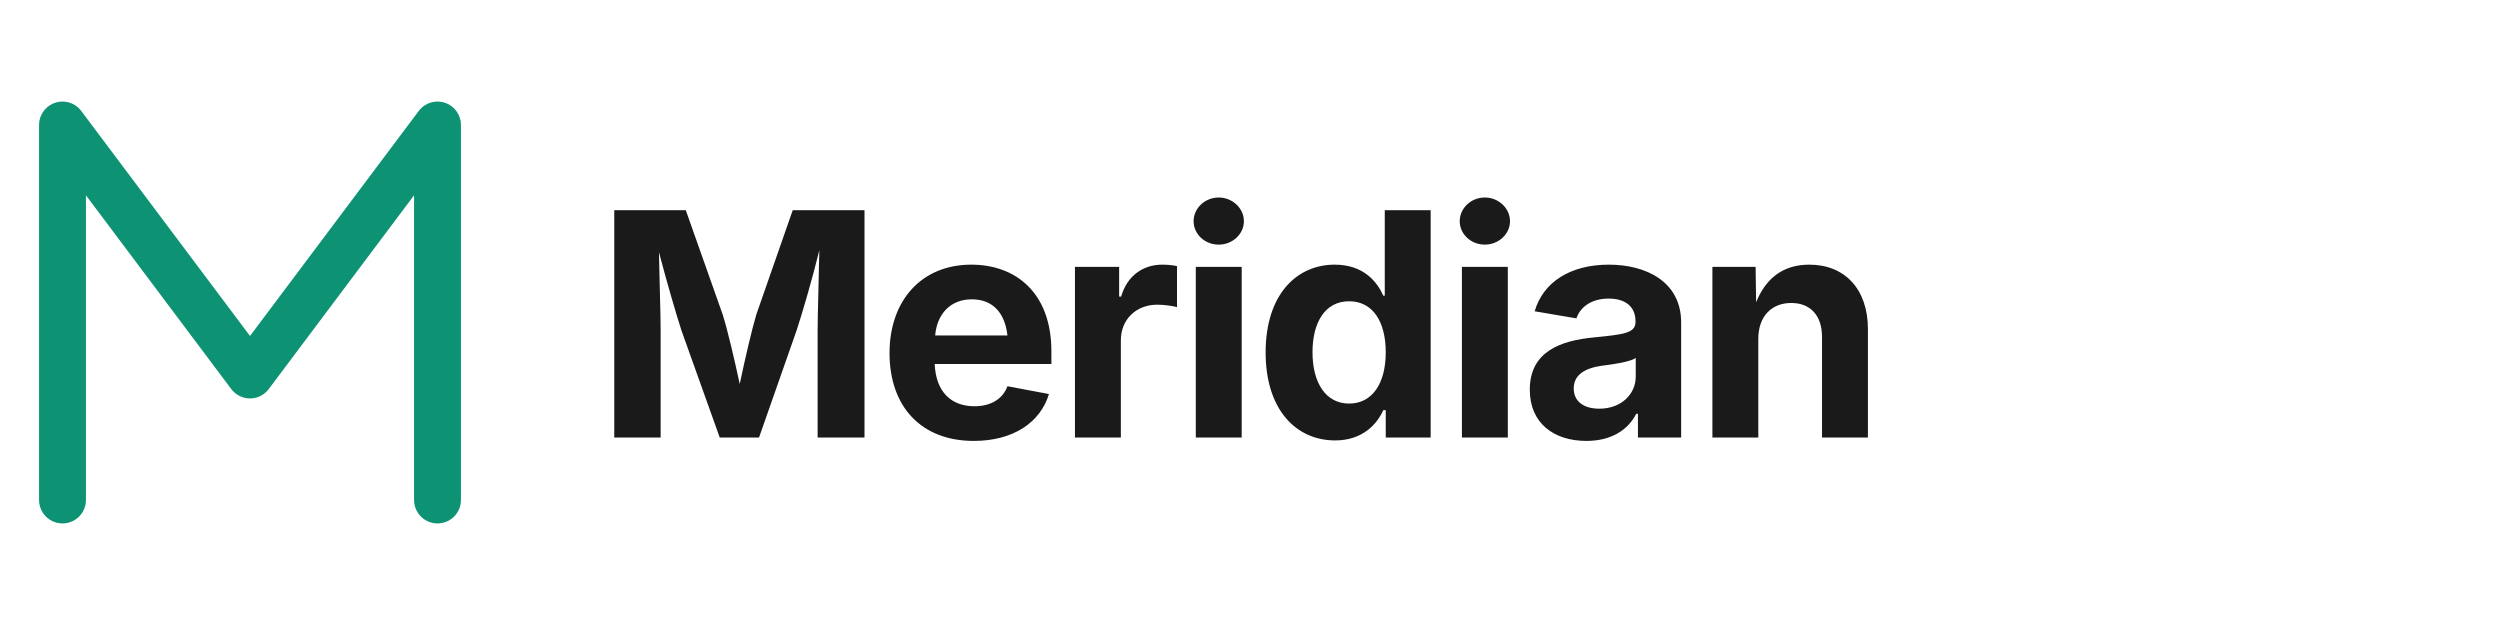
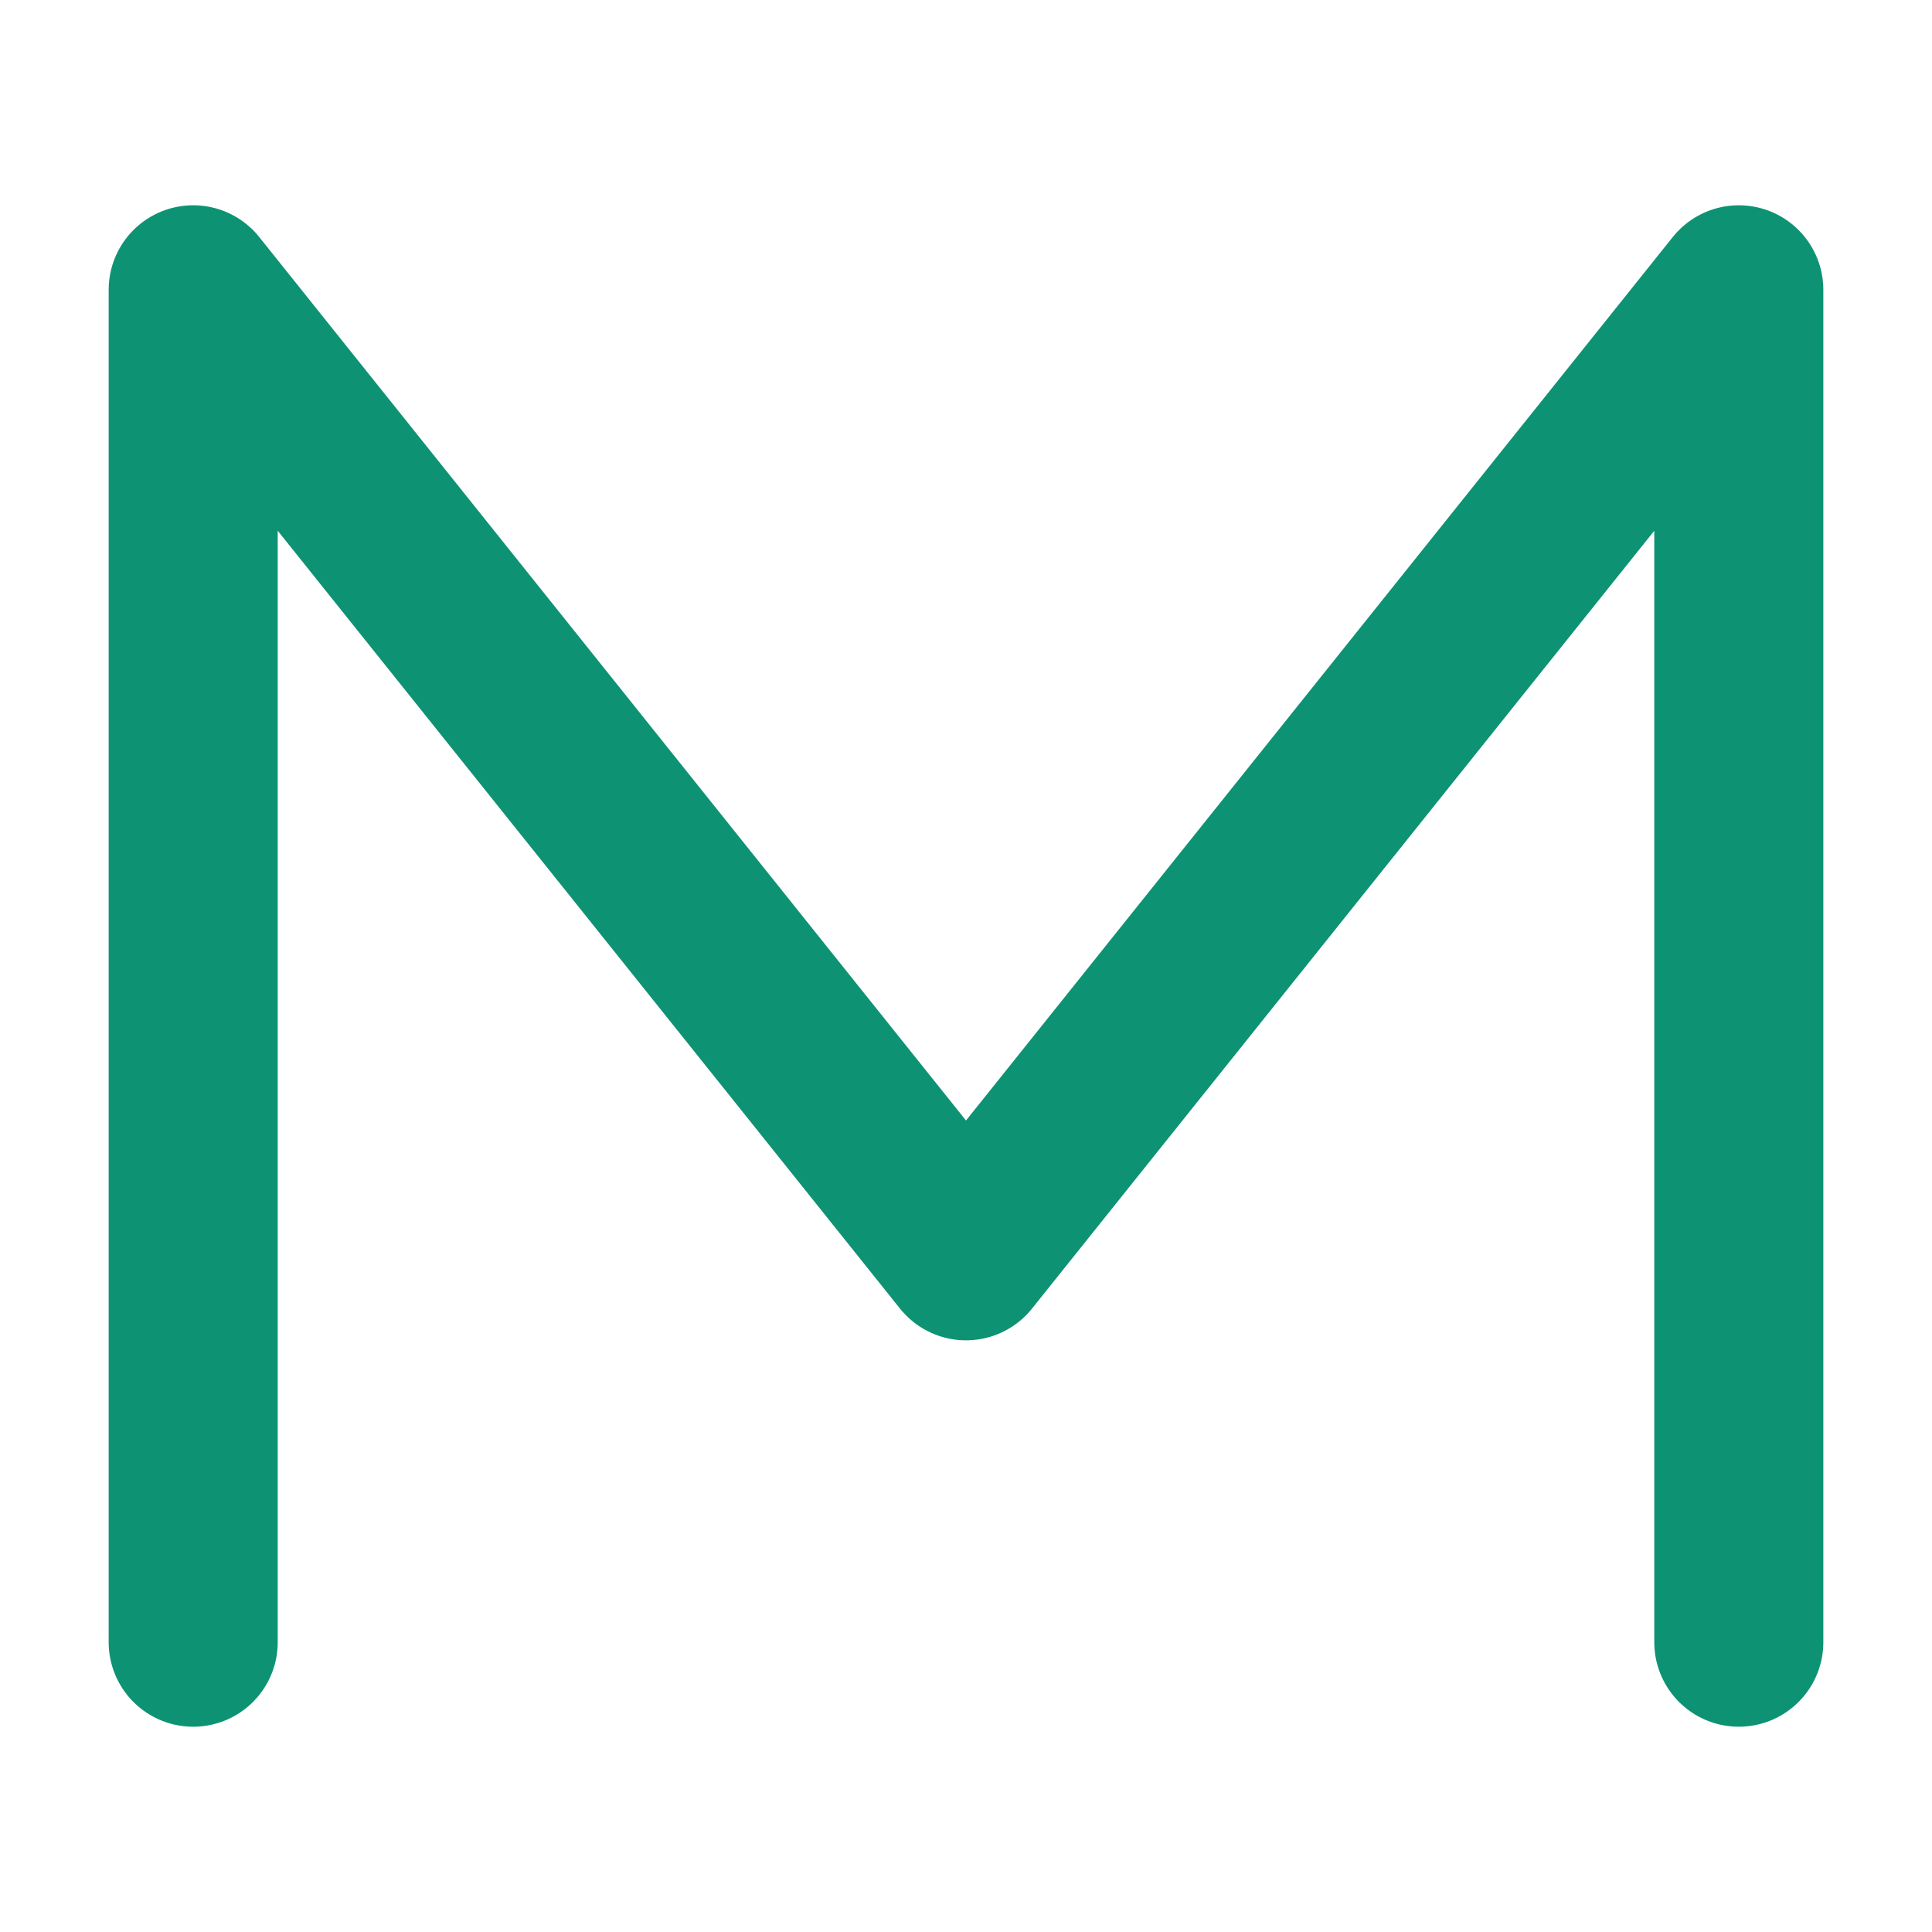
- <svg xmlns="http://www.w3.org/2000/svg" width="160" height="40" viewBox="0 0 160 40" fill="none">
-   <path d="M4 32V8L16 24L28 8V32" stroke="#0D9373" stroke-width="3" stroke-linecap="round" stroke-linejoin="round" fill="none" />
-   <text x="38" y="28" font-family="system-ui, -apple-system, sans-serif" font-size="20" font-weight="700" fill="#1a1a1a" letter-spacing="-0.5">Meridian</text>
+ <svg xmlns="http://www.w3.org/2000/svg" width="40" height="40" viewBox="0 0 40 40" fill="none">
+   <path d="M4 34V6L20 26L36 6V34" stroke="#0D9373" stroke-width="3.5" stroke-linecap="round" stroke-linejoin="round" fill="none" />
</svg>
